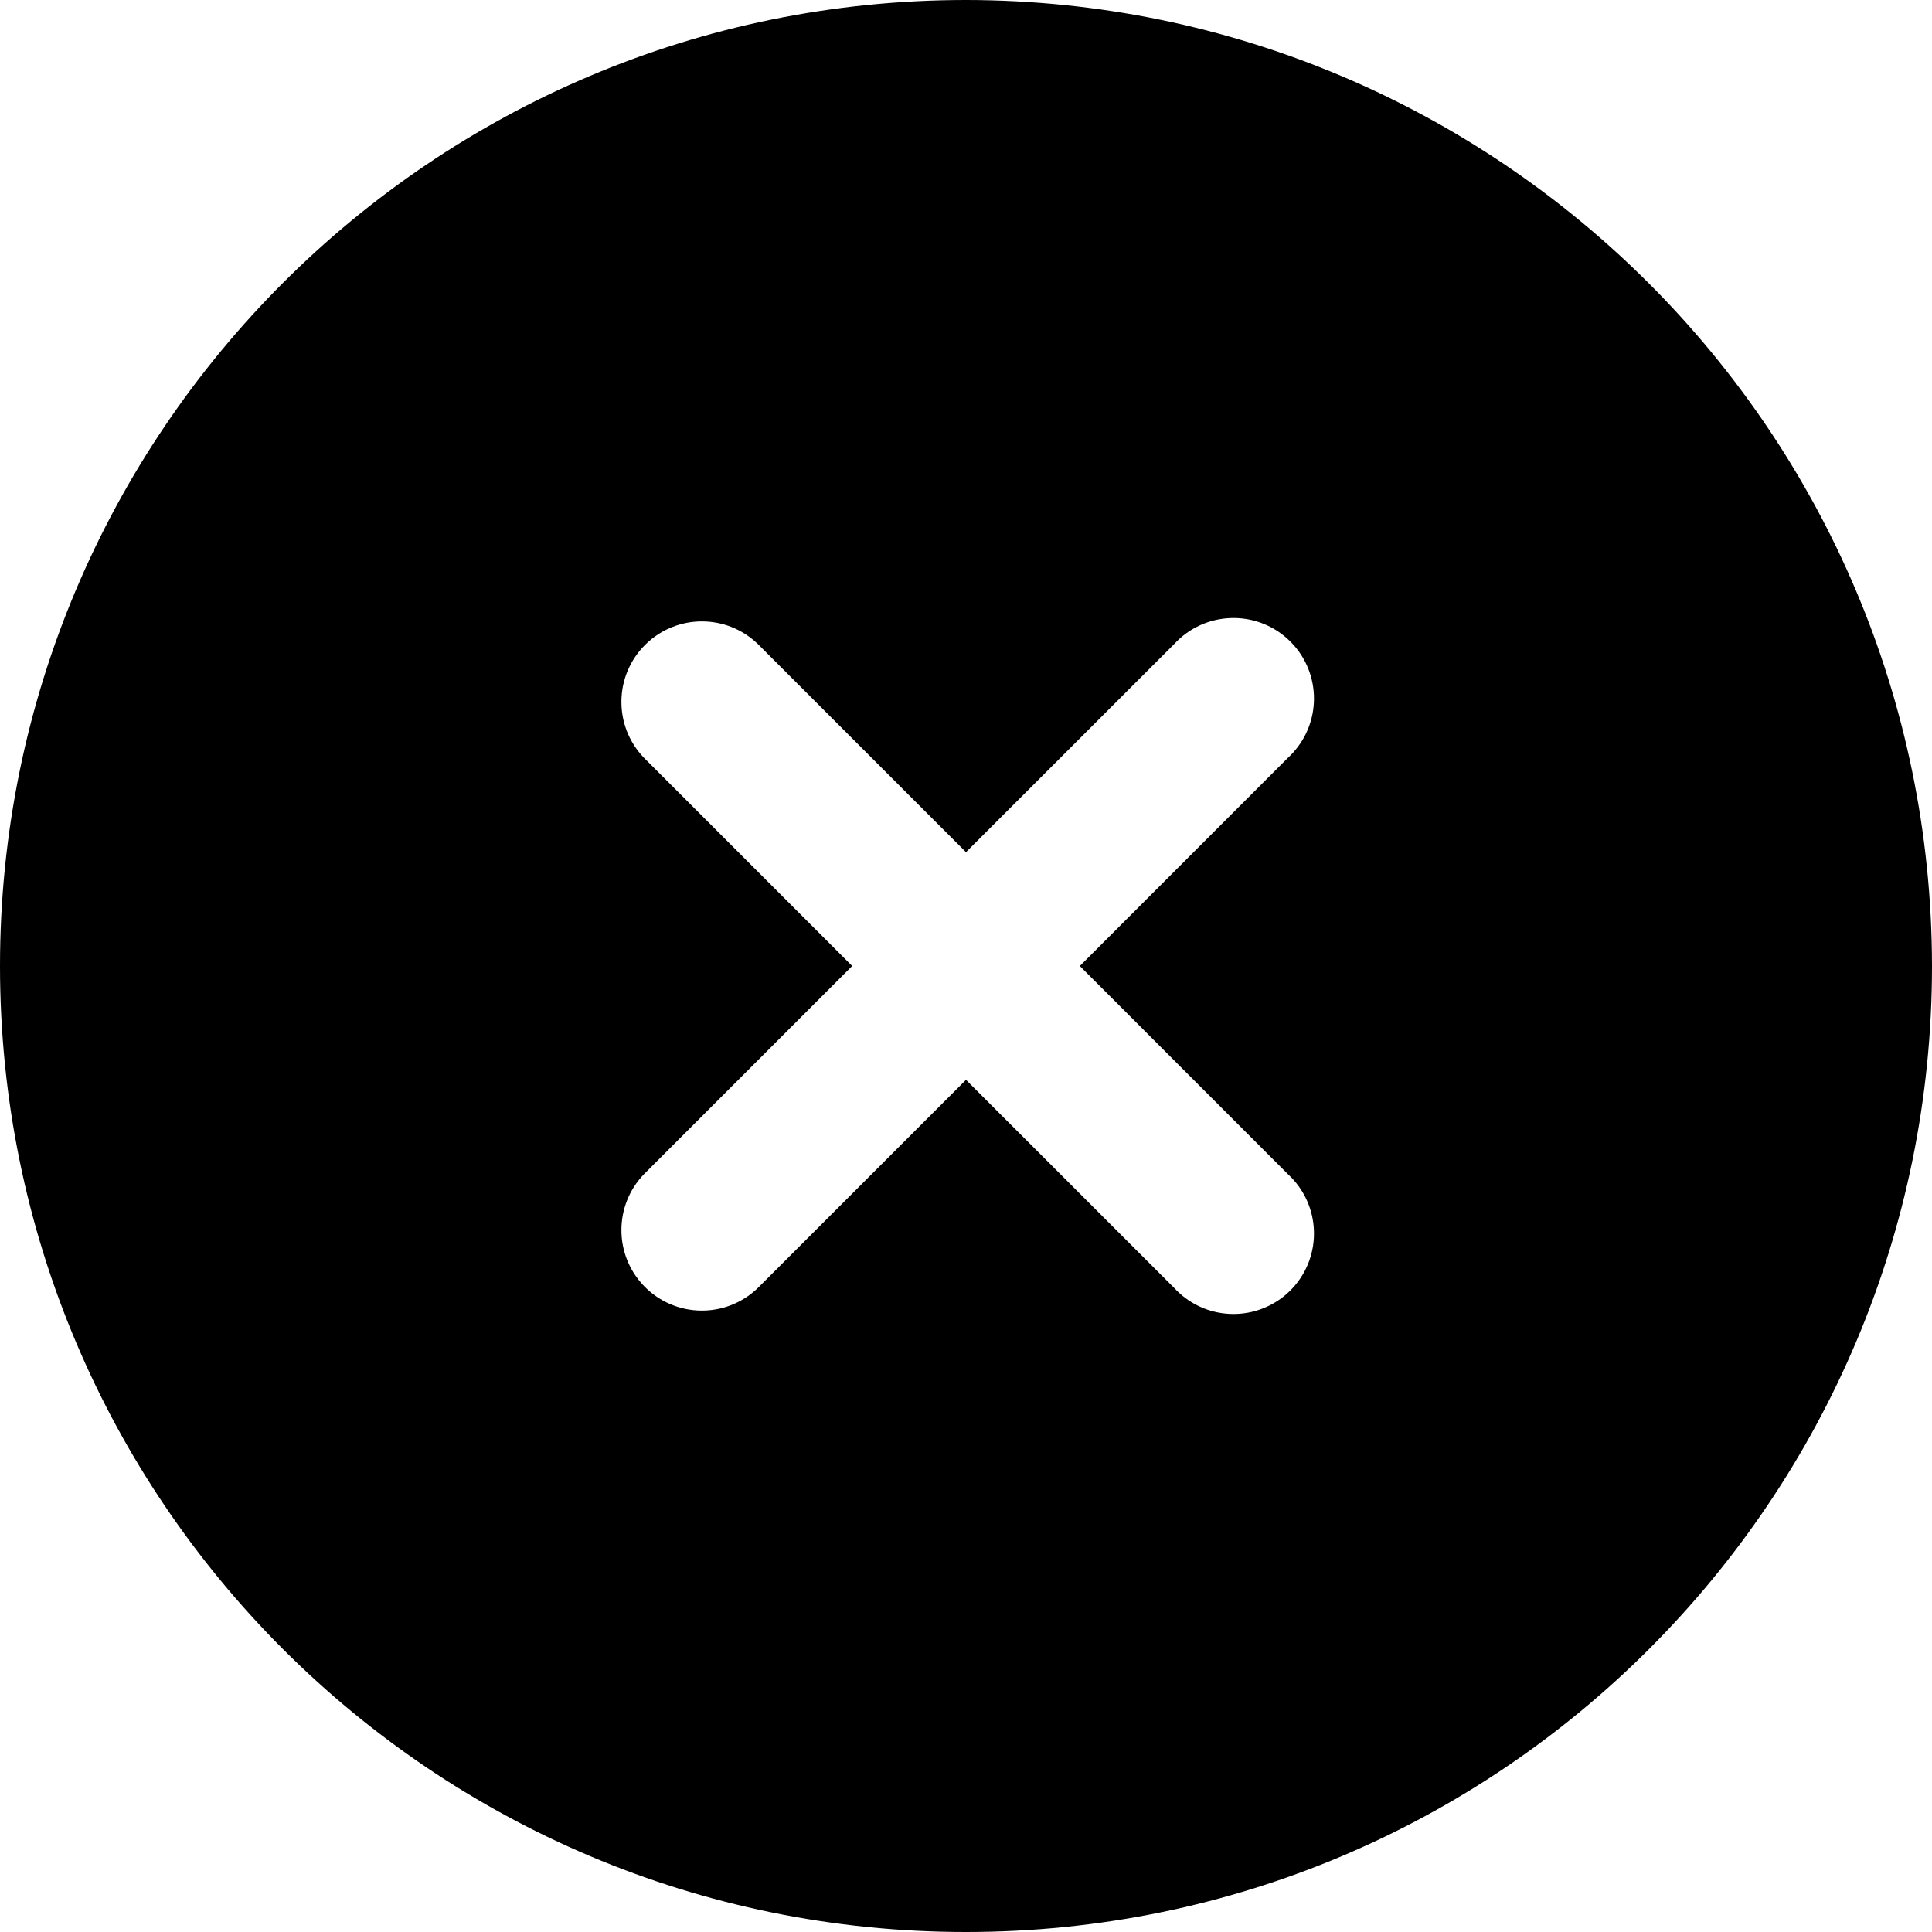
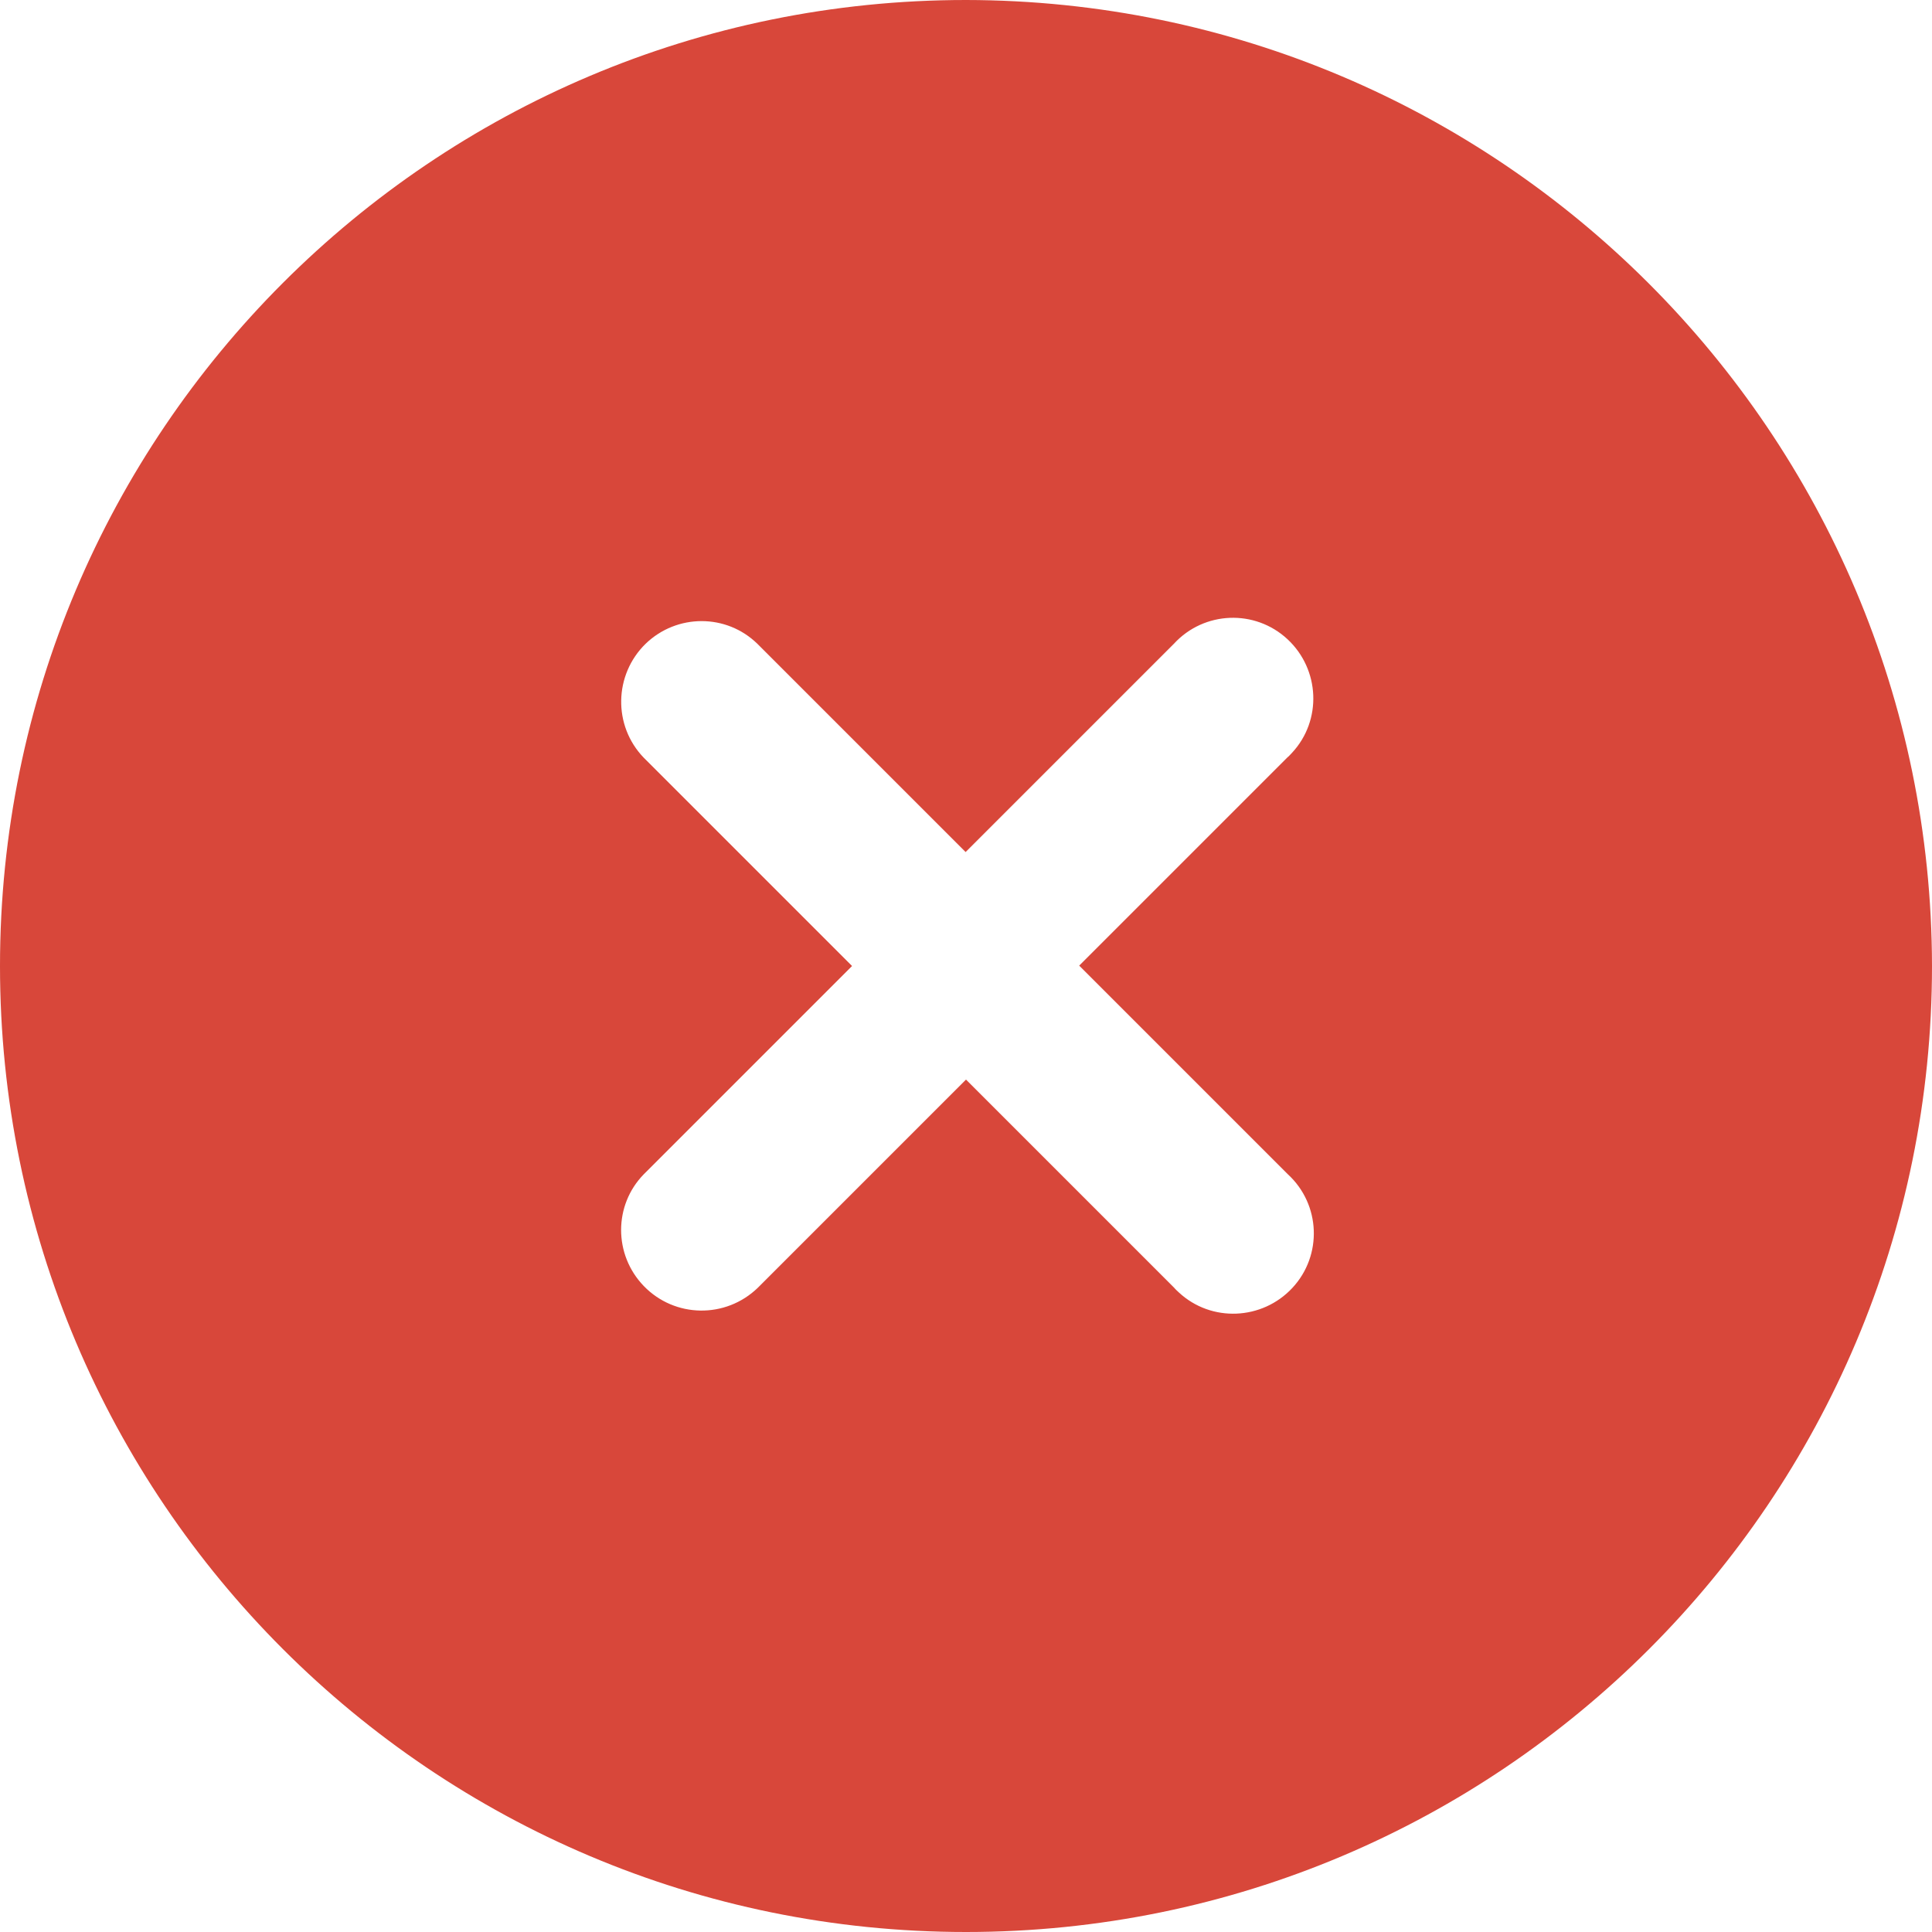
- <svg xmlns="http://www.w3.org/2000/svg" version="1.1" id="Capa_1" x="0px" y="0px" viewBox="0 0 512 512" style="enable-background:new 0 0 512 512;" xml:space="preserve" width="512" height="512">
+ <svg xmlns="http://www.w3.org/2000/svg" version="1.1" viewBox="0 0 512 512">
+   <defs>
+     <style>
+       .cls-1 {
+         fill: #d8473a;
+       }
+     </style>
+   </defs>
  <g>
-     <path d="M256,0C114.615,0,0,114.615,0,256s114.615,256,256,256s256-114.615,256-256C511.847,114.678,397.322,0.153,256,0z    M341.333,311.189c8.669,7.979,9.229,21.475,1.25,30.144c-7.979,8.669-21.475,9.229-30.144,1.25c-0.434-0.399-0.85-0.816-1.25-1.25   L256,286.165l-55.168,55.168c-8.475,8.185-21.98,7.95-30.165-0.525c-7.984-8.267-7.984-21.373,0-29.64L225.835,256l-55.168-55.168   c-8.185-8.475-7.95-21.98,0.525-30.165c8.267-7.984,21.373-7.984,29.64,0L256,225.835l55.189-55.168   c7.979-8.669,21.475-9.229,30.144-1.25c8.669,7.979,9.229,21.475,1.25,30.144c-0.399,0.434-0.816,0.85-1.25,1.25L286.165,256   L341.333,311.189z" />
+     <g id="Capa_1">
+       <path class="cls-1" d="M256,0C114.6,0,0,114.6,0,256s114.6,256,256,256,256-114.6,256-256C511.8,114.7,397.3.2,256,0ZM341.3,311.2c8.7,8,9.2,21.5,1.2,30.1s-21.5,9.2-30.1,1.2c-.4-.4-.9-.8-1.2-1.2l-55.2-55.2-55.2,55.2c-8.5,8.2-22,8-30.2-.5-8-8.3-8-21.4,0-29.6l55.2-55.2-55.2-55.2c-8.2-8.5-7.9-22,.5-30.2,8.3-8,21.4-8,29.6,0l55.2,55.2,55.2-55.2c8-8.7,21.5-9.2,30.1-1.2s9.2,21.5,1.2,30.1c-.4.4-.8.9-1.2,1.2l-55.2,55.2,55.2,55.2Z" />
+     </g>
  </g>
</svg>
